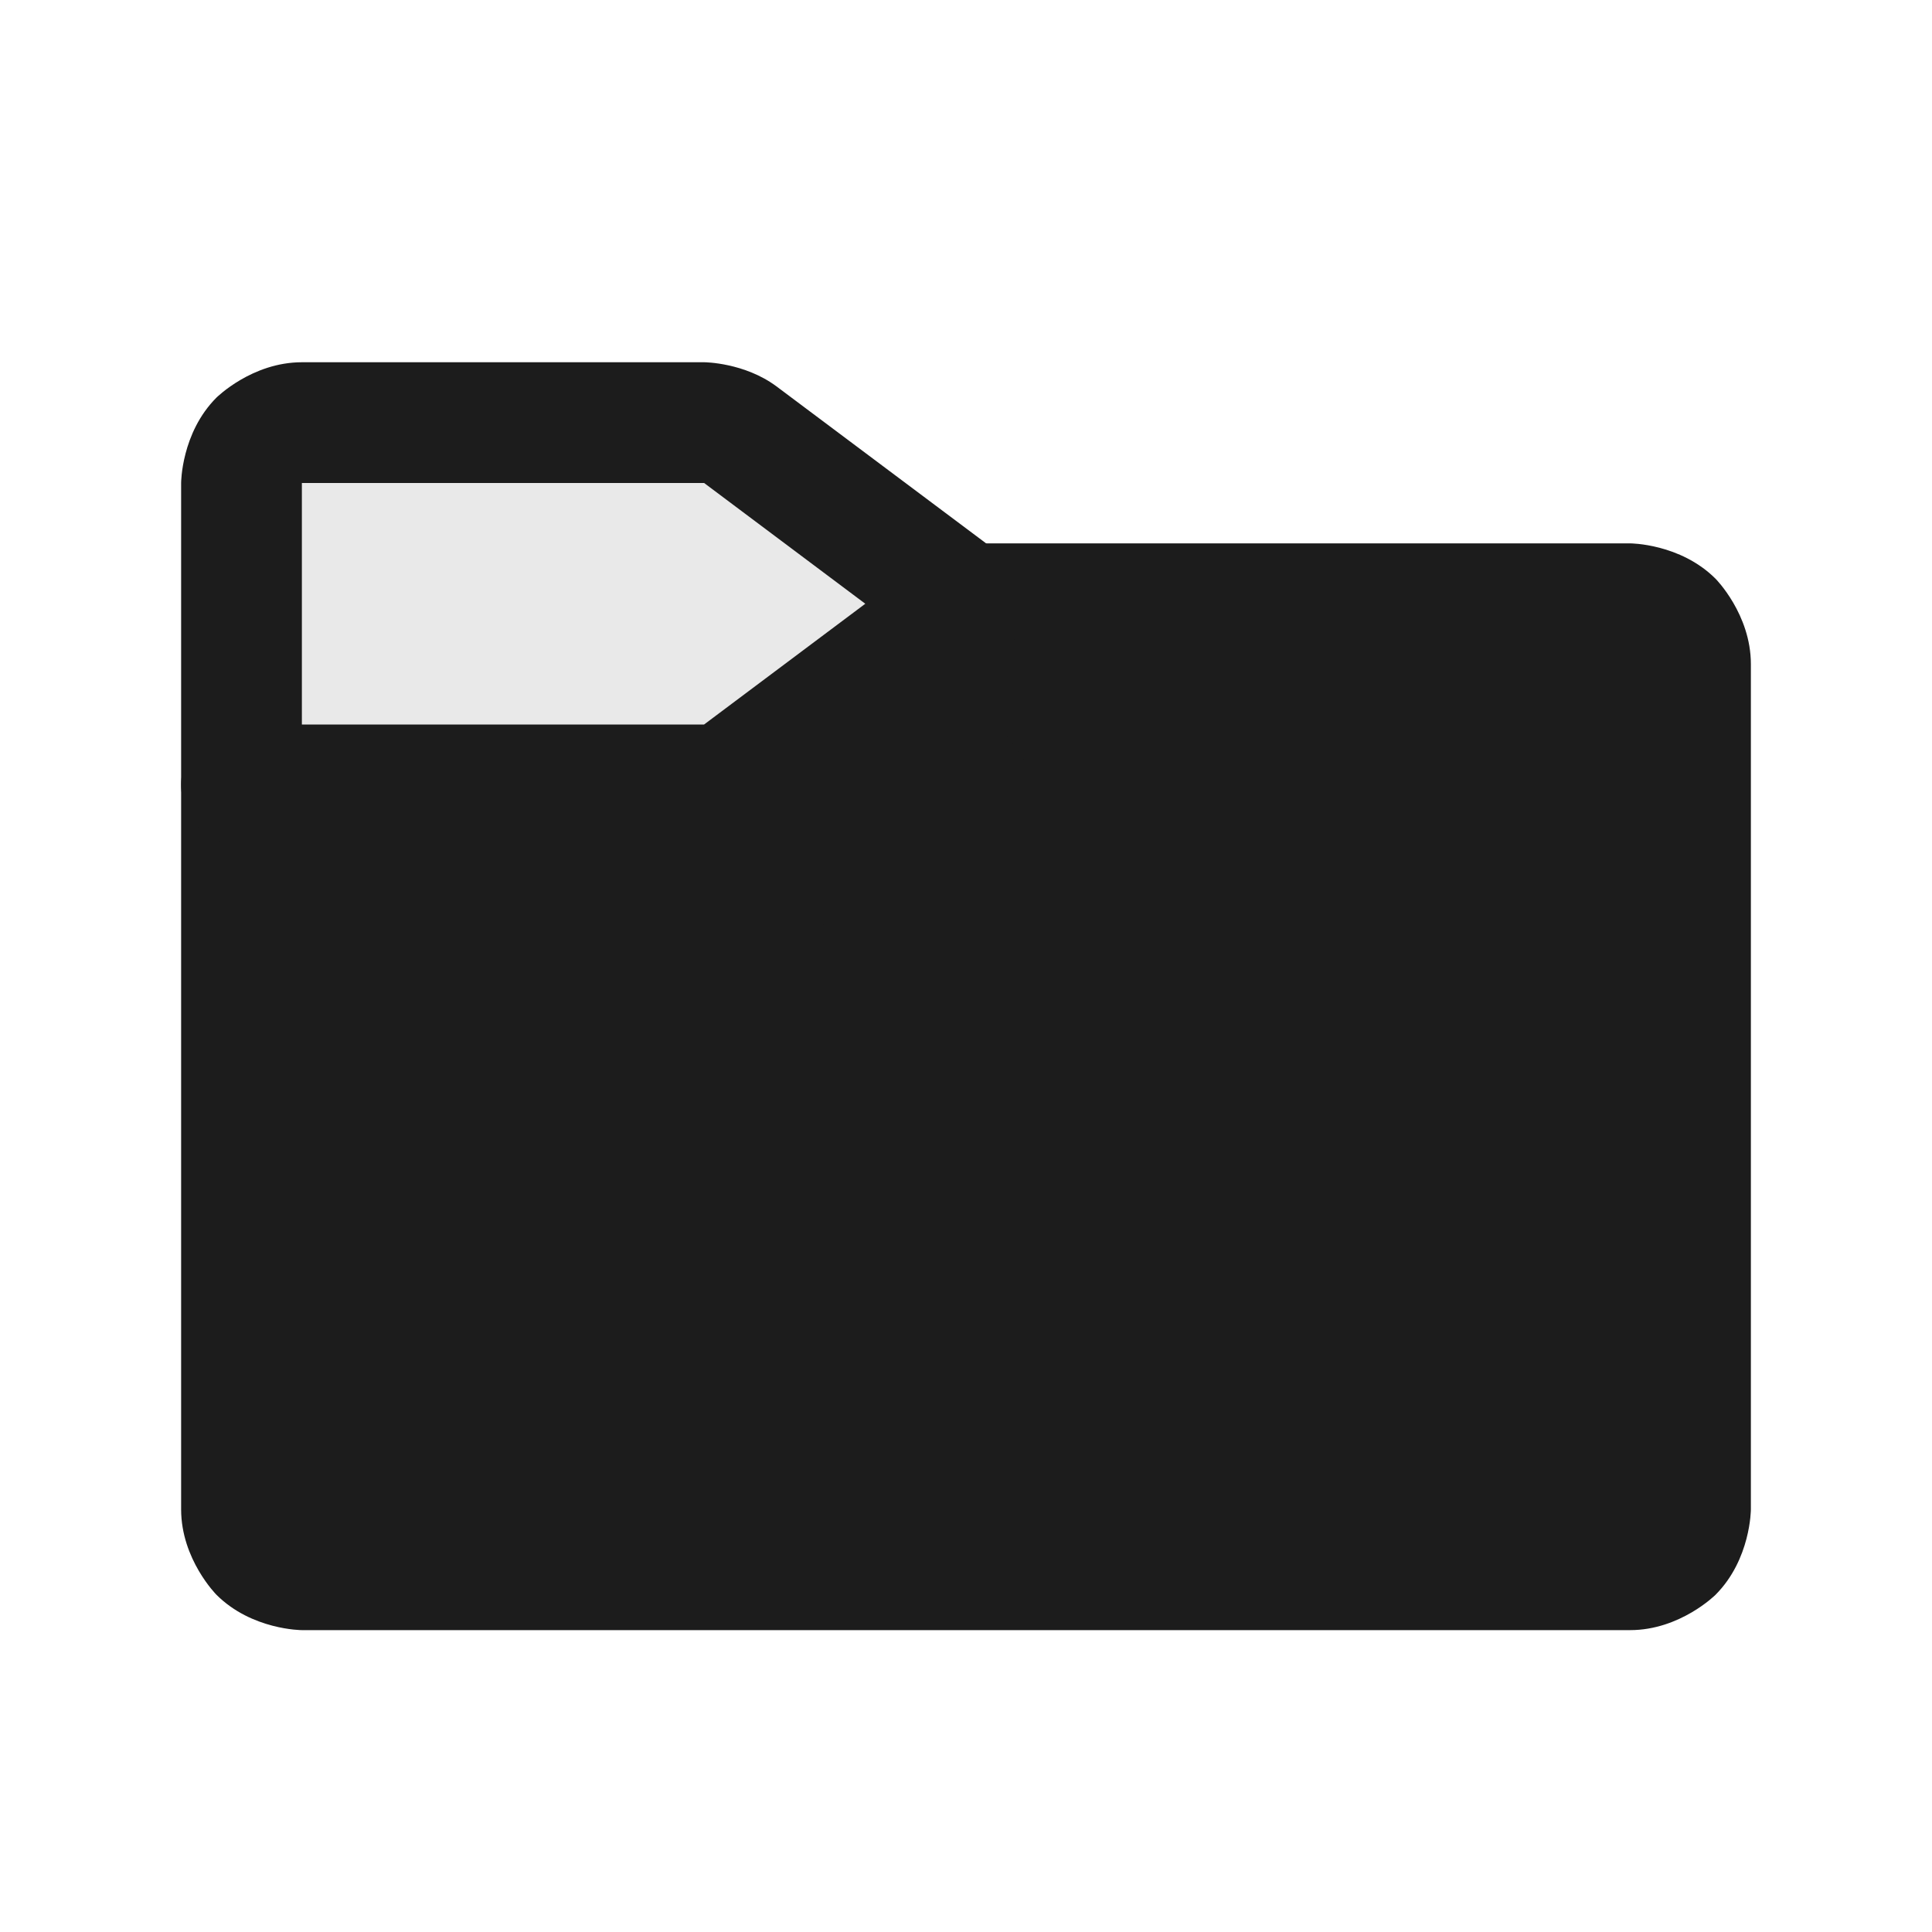
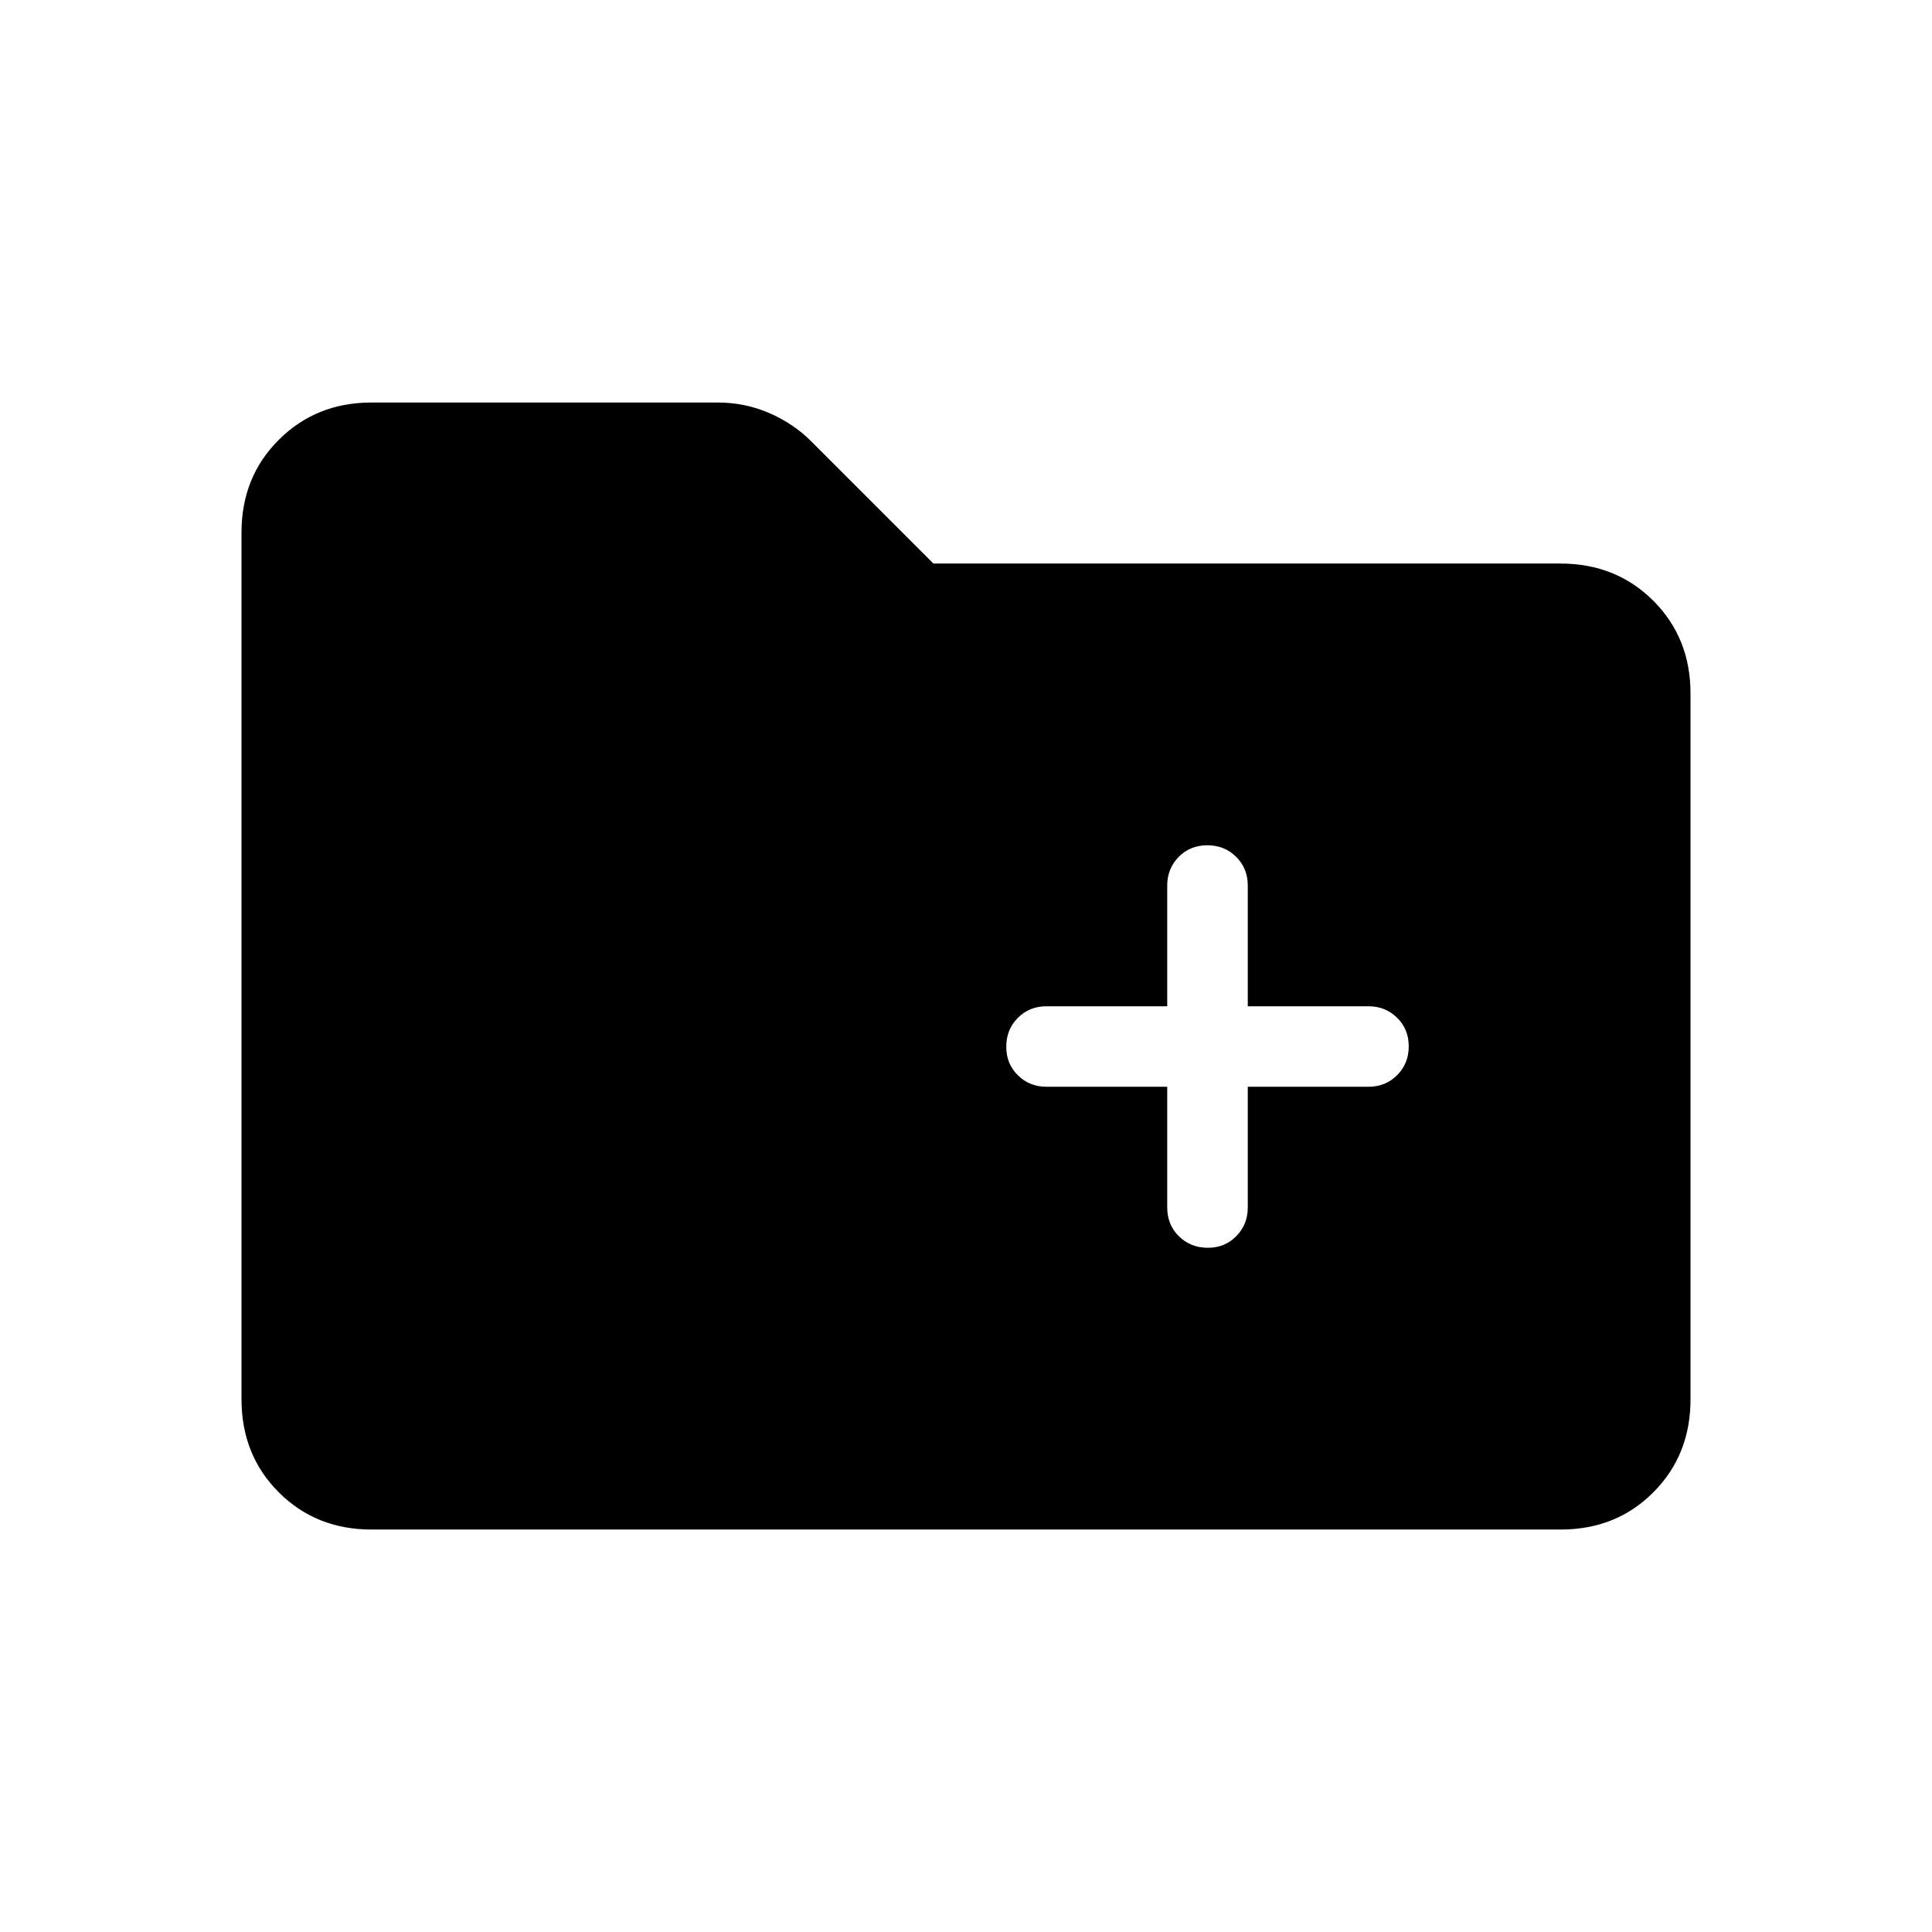
- <svg xmlns="http://www.w3.org/2000/svg" width="24" height="24" viewBox="0 0 24 24" fill="none">
-   <path d="M8.747 9.75H3V6C3 5.801 3.079 5.61 3.22 5.47C3.36 5.329 3.551 5.25 3.75 5.25H8.747C8.909 5.251 9.067 5.303 9.197 5.4L12 7.5L9.197 9.6C9.067 9.697 8.909 9.749 8.747 9.75V9.75Z" fill="#E9E9E9" />
-   <path d="M3.75 18.75V9.75C3.75 9.336 3.414 9 3 9C2.586 9 2.25 9.336 2.25 9.75V18.75C2.25 19.371 2.689 19.811 2.689 19.811C3.129 20.25 3.75 20.25 3.75 20.25H20.25C20.871 20.25 21.311 19.811 21.311 19.811C21.75 19.371 21.75 18.75 21.75 18.75V8.25C21.75 7.629 21.311 7.189 21.311 7.189C20.871 6.75 20.25 6.75 20.25 6.75H12C11.586 6.75 11.25 7.086 11.25 7.5C11.25 7.914 11.586 8.25 12 8.25H20.25V18.75H3.75Z" fill="#1C1C1C" />
-   <path d="M8.75 4.5C8.755 4.5 9.248 4.504 9.646 4.8L12.449 6.899C12.506 6.942 12.558 6.994 12.601 7.051C12.72 7.21 12.77 7.41 12.742 7.606C12.714 7.803 12.608 7.981 12.449 8.101L9.645 10.202C9.639 10.206 9.243 10.498 8.751 10.5H3C2.586 10.5 2.25 10.164 2.25 9.75V6C2.25 6 2.25 5.379 2.689 4.939C2.69 4.939 3.129 4.5 3.75 4.5H8.75ZM3.75 6V9H8.744C8.744 9 8.747 9 8.749 8.998L10.749 7.5L8.747 6H3.75Z" fill="#1C1C1C" />
-   <rect x="12" y="8" width="9" height="11" fill="#1C1C1C" />
-   <rect x="3" y="10" width="9" height="9" fill="#1C1C1C" />
-   <rect x="9" y="9.902" width="3.316" height="2" rx="0.1" transform="rotate(-35 9 9.90234)" fill="#1C1C1C" />
+ <svg xmlns="http://www.w3.org/2000/svg" width="26" height="26" viewBox="0 0 26 26" fill="none">
+   <path d="M5.001 20.584C4.502 20.584 4.085 20.417 3.752 20.083C3.418 19.75 3.251 19.333 3.25 18.833V7.168C3.25 6.669 3.417 6.252 3.752 5.919C4.086 5.585 4.501 5.418 4.995 5.417H9.663C9.904 5.417 10.133 5.464 10.351 5.558C10.569 5.653 10.757 5.779 10.914 5.936L12.562 7.584H21C21.499 7.584 21.915 7.751 22.25 8.085C22.584 8.42 22.751 8.836 22.75 9.334V18.834C22.75 19.332 22.583 19.749 22.25 20.083C21.916 20.418 21.5 20.584 21 20.584H5.001ZM15.708 14.625V16.25C15.708 16.404 15.76 16.533 15.864 16.636C15.968 16.739 16.097 16.791 16.251 16.792C16.405 16.793 16.534 16.741 16.637 16.636C16.74 16.531 16.792 16.403 16.792 16.25V14.625H18.417C18.57 14.625 18.699 14.573 18.802 14.469C18.906 14.365 18.958 14.236 18.958 14.083C18.959 13.929 18.907 13.8 18.802 13.697C18.698 13.594 18.569 13.542 18.417 13.542H16.792V11.917C16.792 11.763 16.74 11.635 16.636 11.531C16.532 11.428 16.403 11.376 16.249 11.375C16.095 11.375 15.966 11.427 15.863 11.531C15.76 11.636 15.708 11.765 15.708 11.917V13.542H14.083C13.93 13.542 13.801 13.594 13.698 13.698C13.594 13.802 13.542 13.931 13.542 14.085C13.541 14.239 13.593 14.367 13.698 14.47C13.802 14.574 13.931 14.625 14.083 14.625H15.708Z" fill="black" />
</svg>
